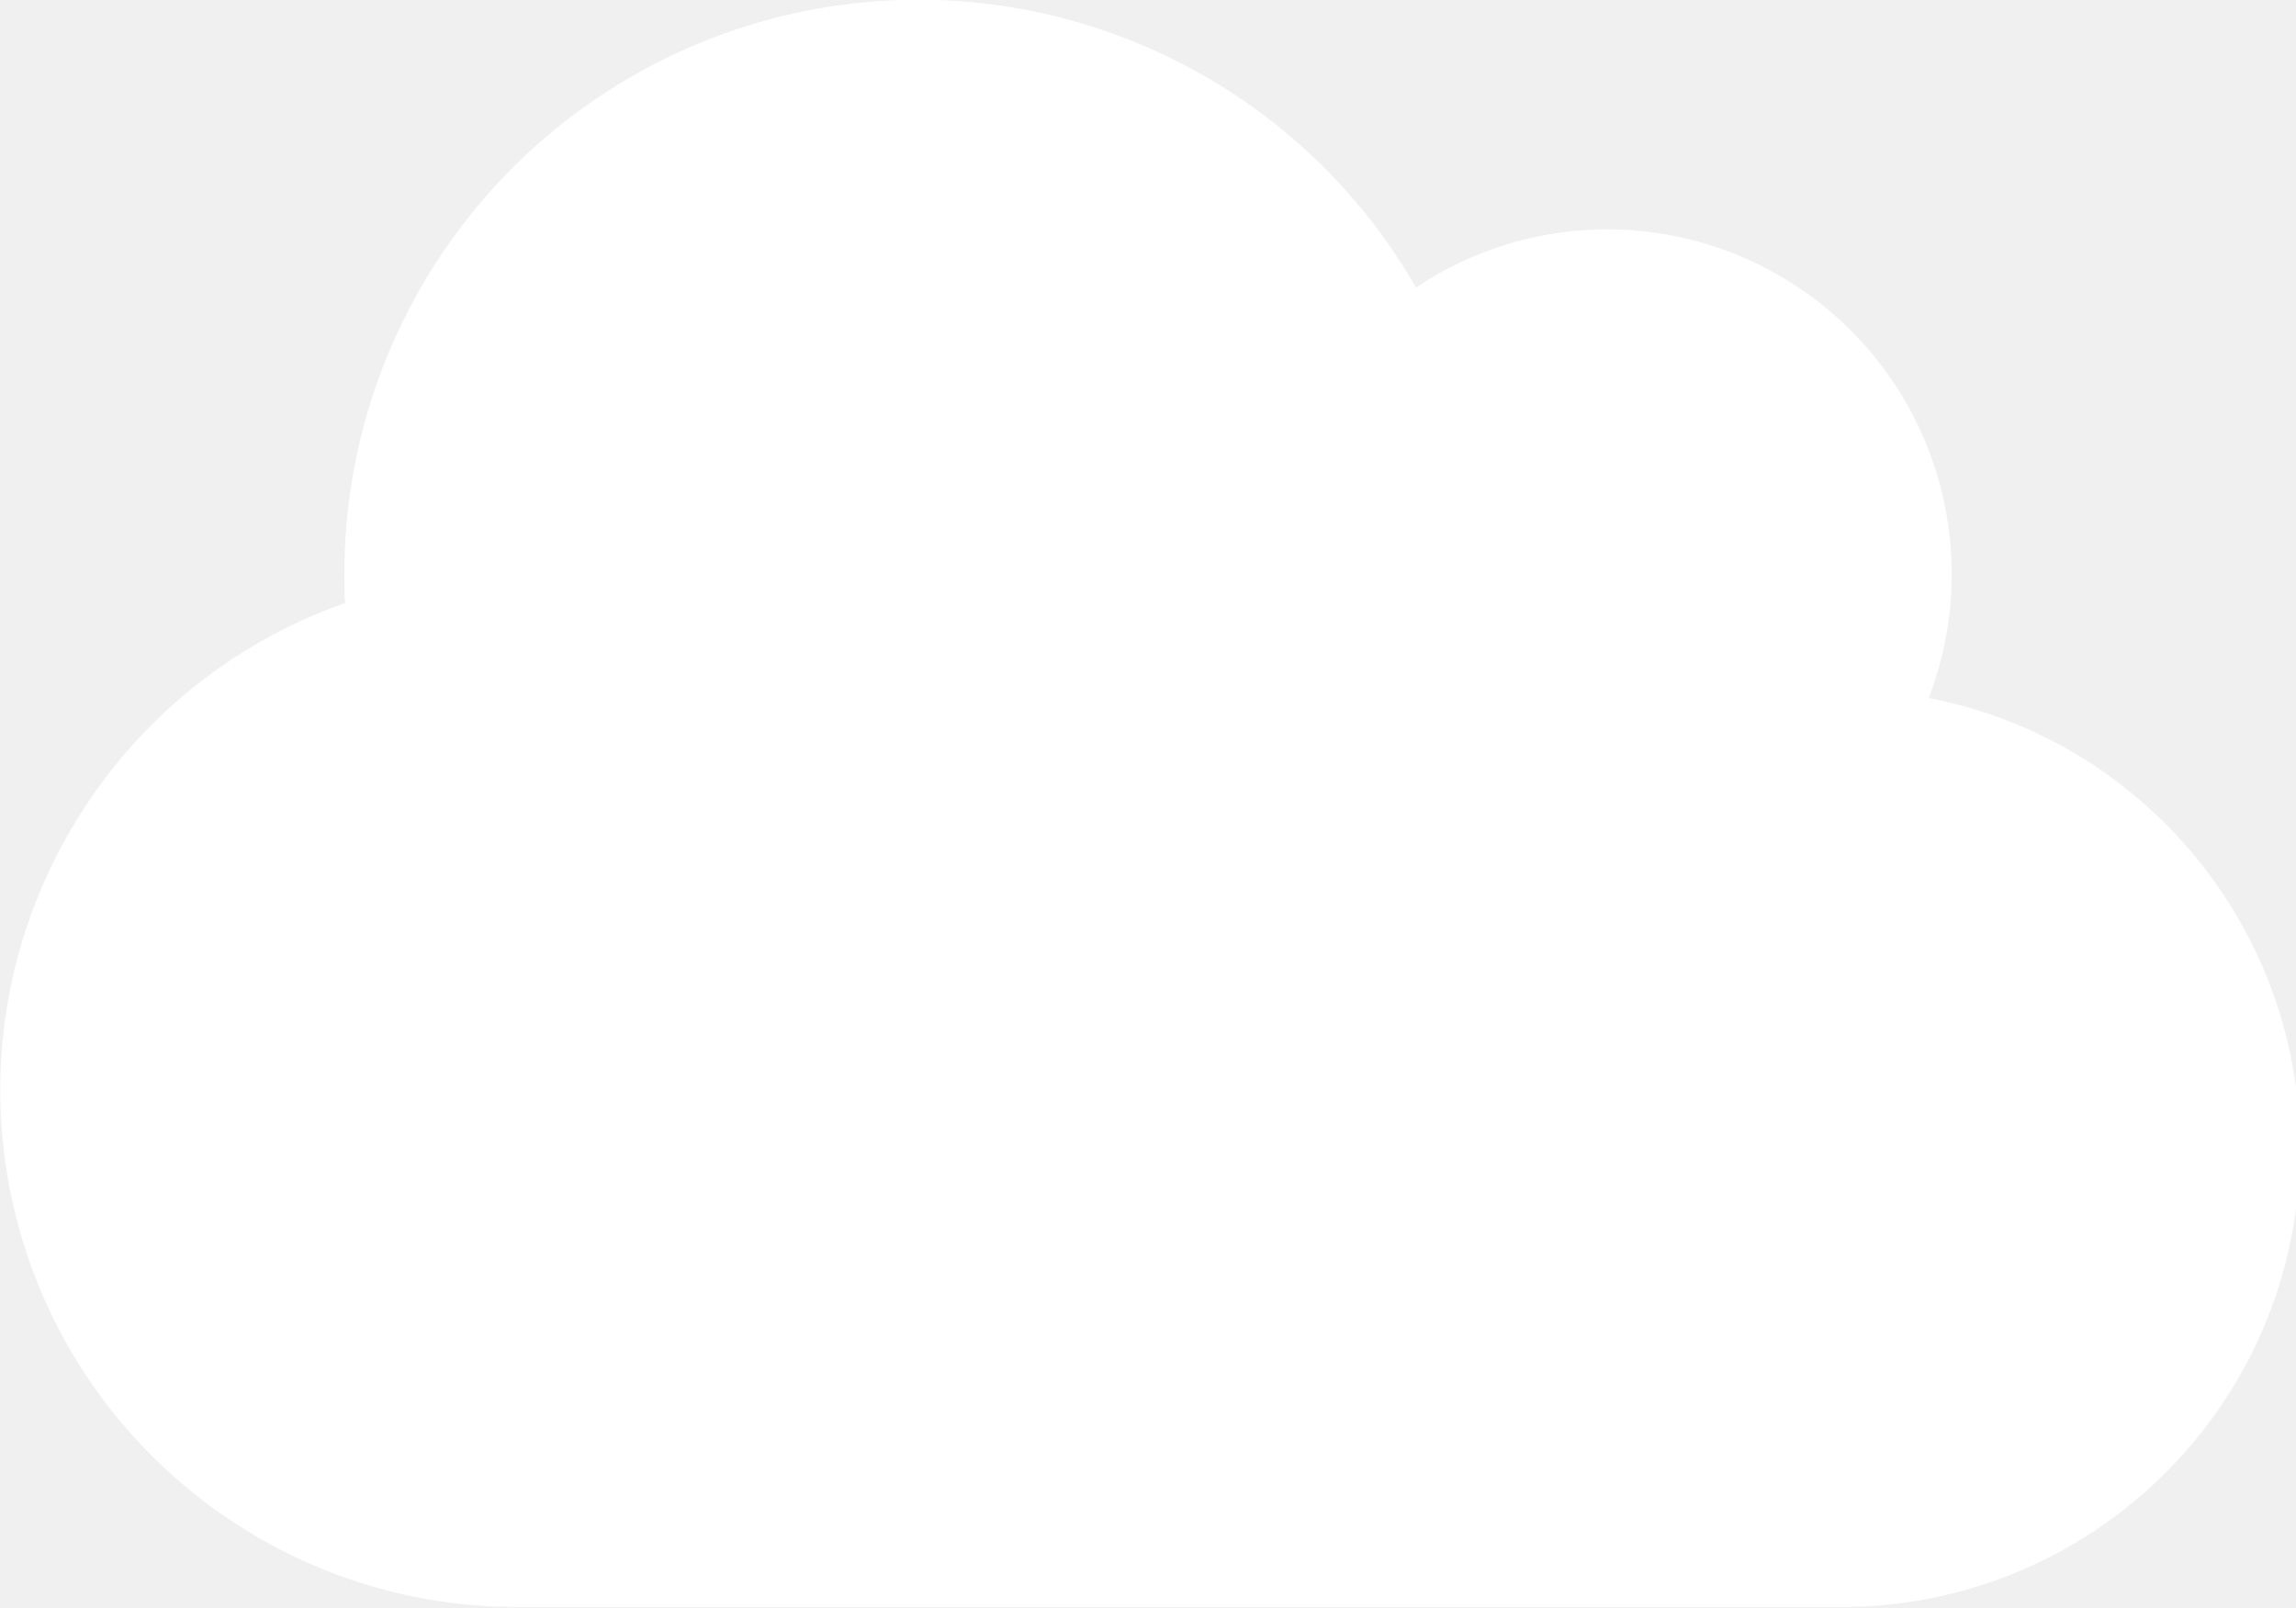
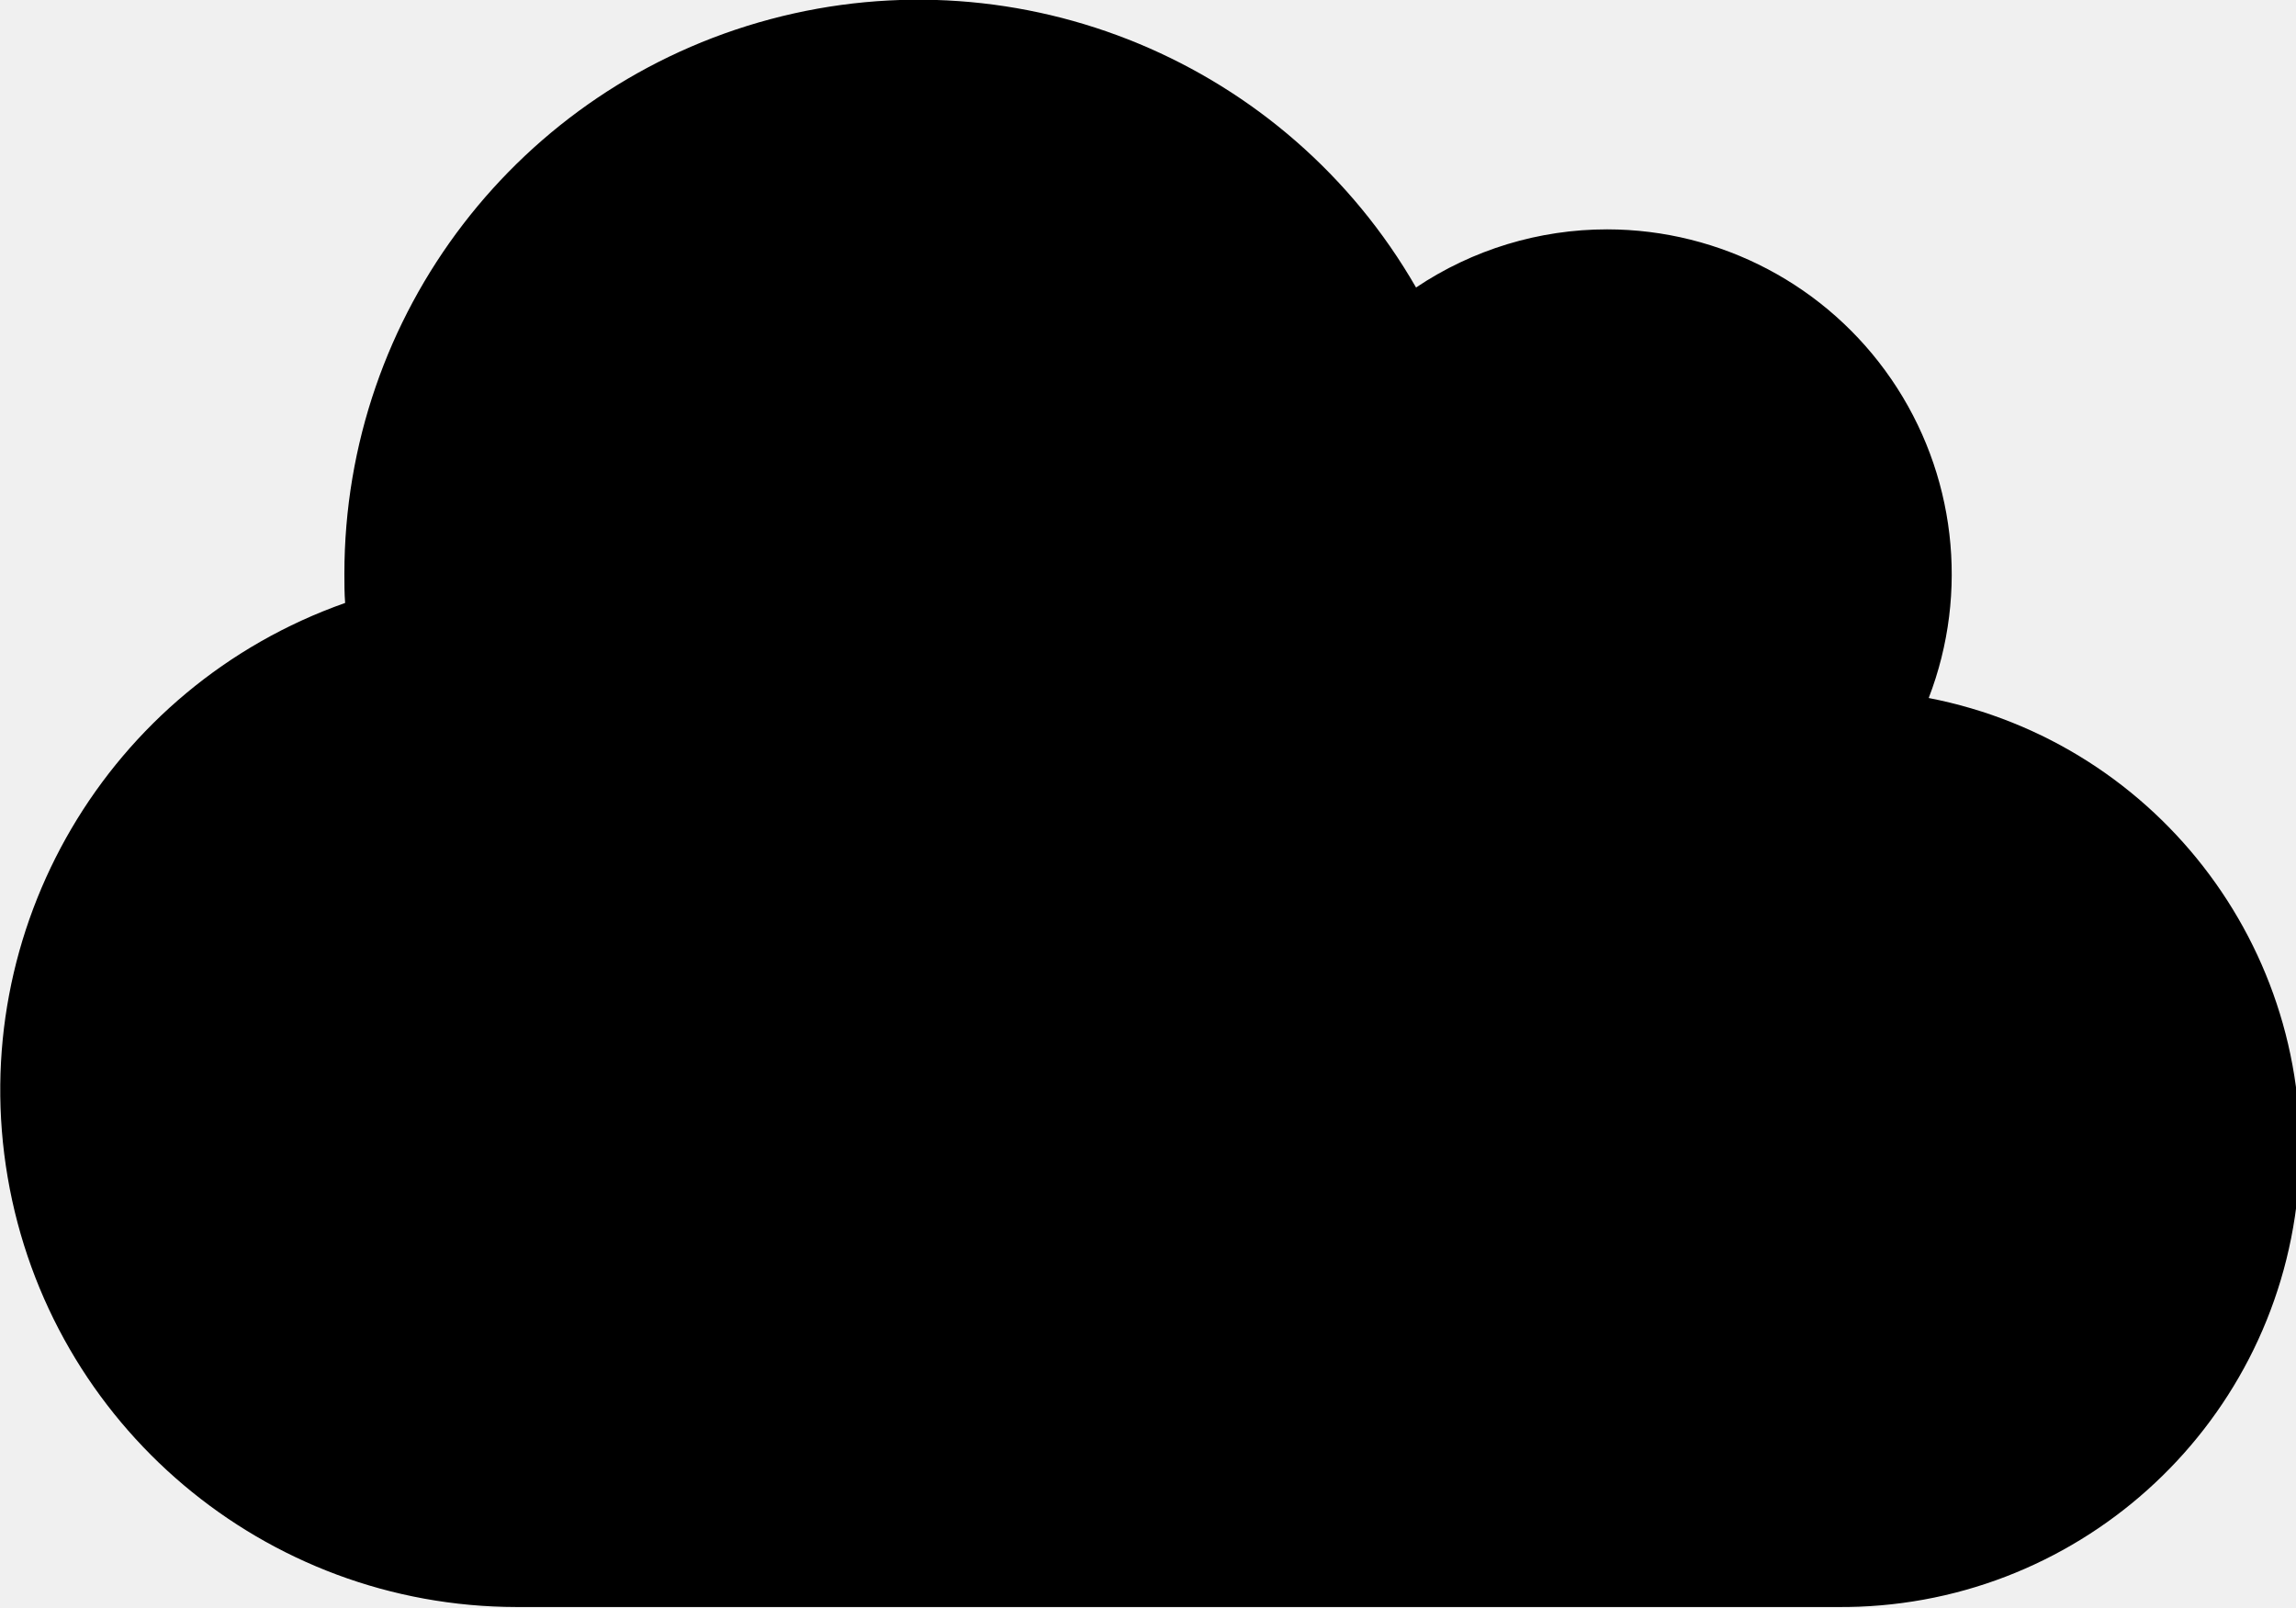
<svg xmlns="http://www.w3.org/2000/svg" width="13" viewBox="0 0 21.521 15.065">
-   <path id="Icon_awesome-cloud" data-name="Icon awesome-cloud" d="M18.078,8.794A3.232,3.232,0,0,0,15.065,4.4a3.212,3.212,0,0,0-1.792.545A5.381,5.381,0,0,0,3.228,7.63c0,.091,0,.182.007.272a4.844,4.844,0,0,0,1.607,9.412H17.217a4.3,4.3,0,0,0,.861-8.521Z" transform="translate(0 -2.25)" fill="#fff" />
+   <path id="Icon_awesome-cloud" data-name="Icon awesome-cloud" d="M18.078,8.794A3.232,3.232,0,0,0,15.065,4.4a3.212,3.212,0,0,0-1.792.545A5.381,5.381,0,0,0,3.228,7.63c0,.091,0,.182.007.272a4.844,4.844,0,0,0,1.607,9.412H17.217a4.3,4.3,0,0,0,.861-8.521Z" transform="translate(0 -2.25)" fill="current" />
</svg>
